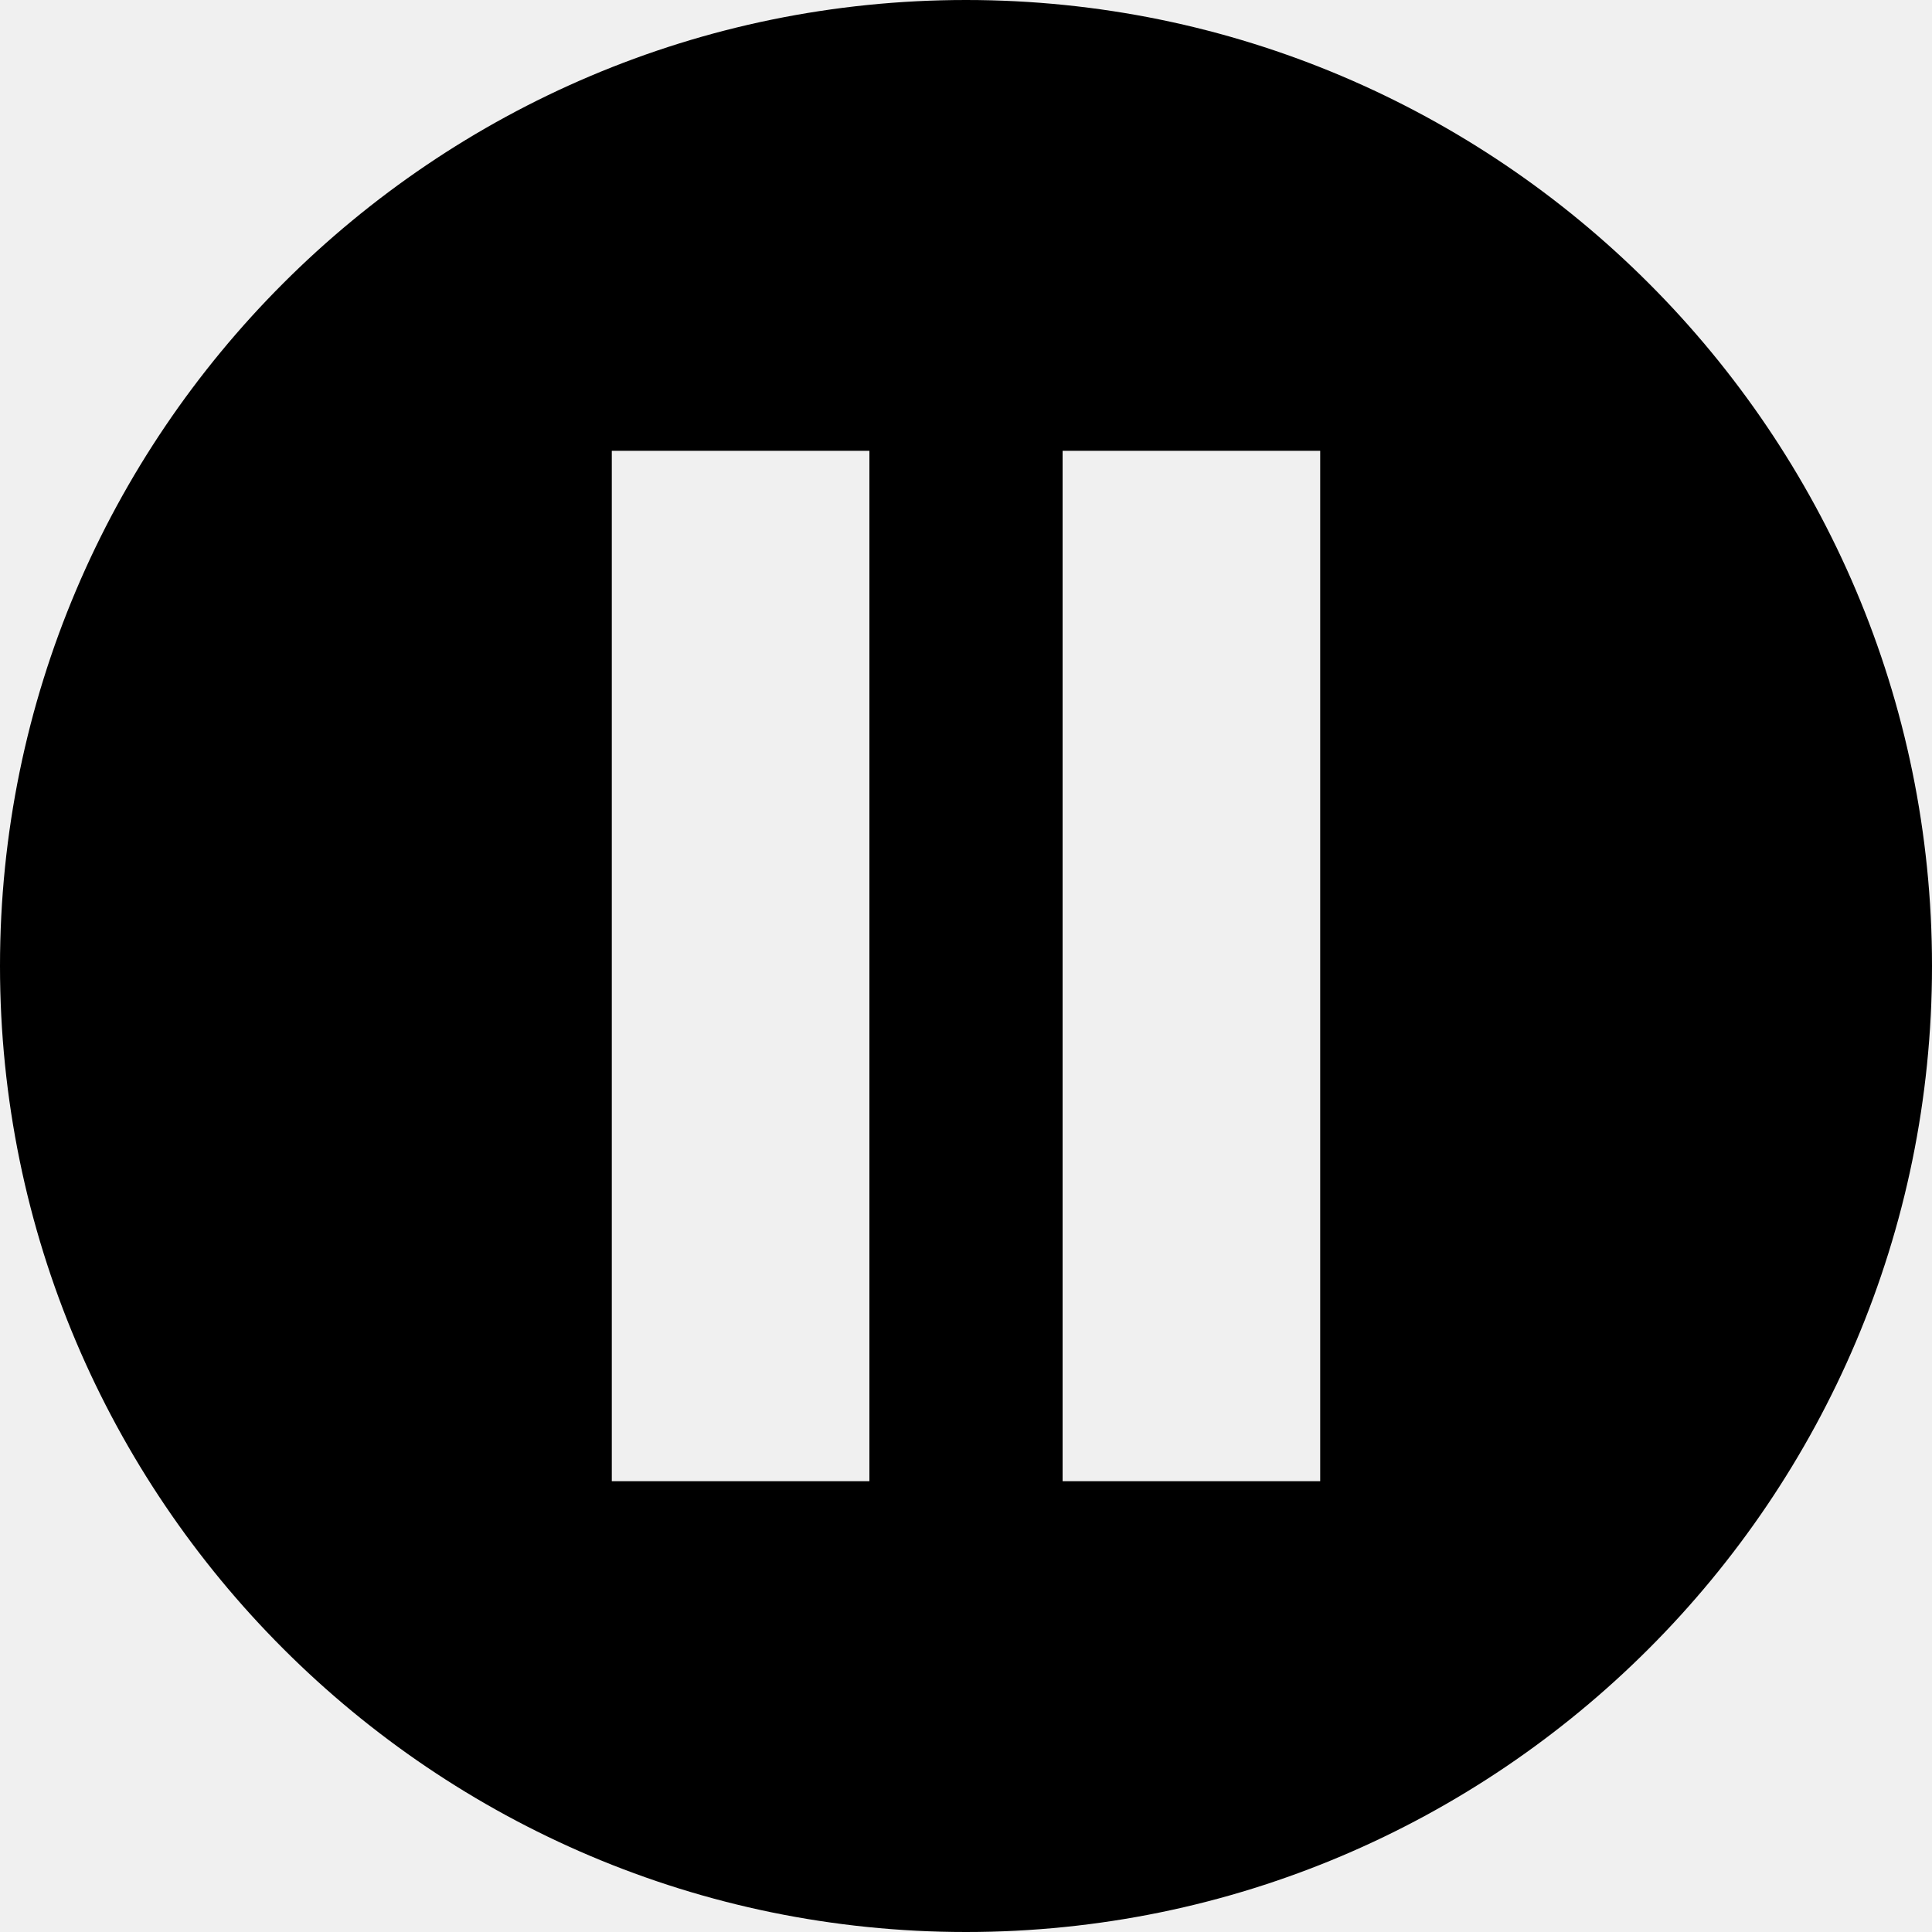
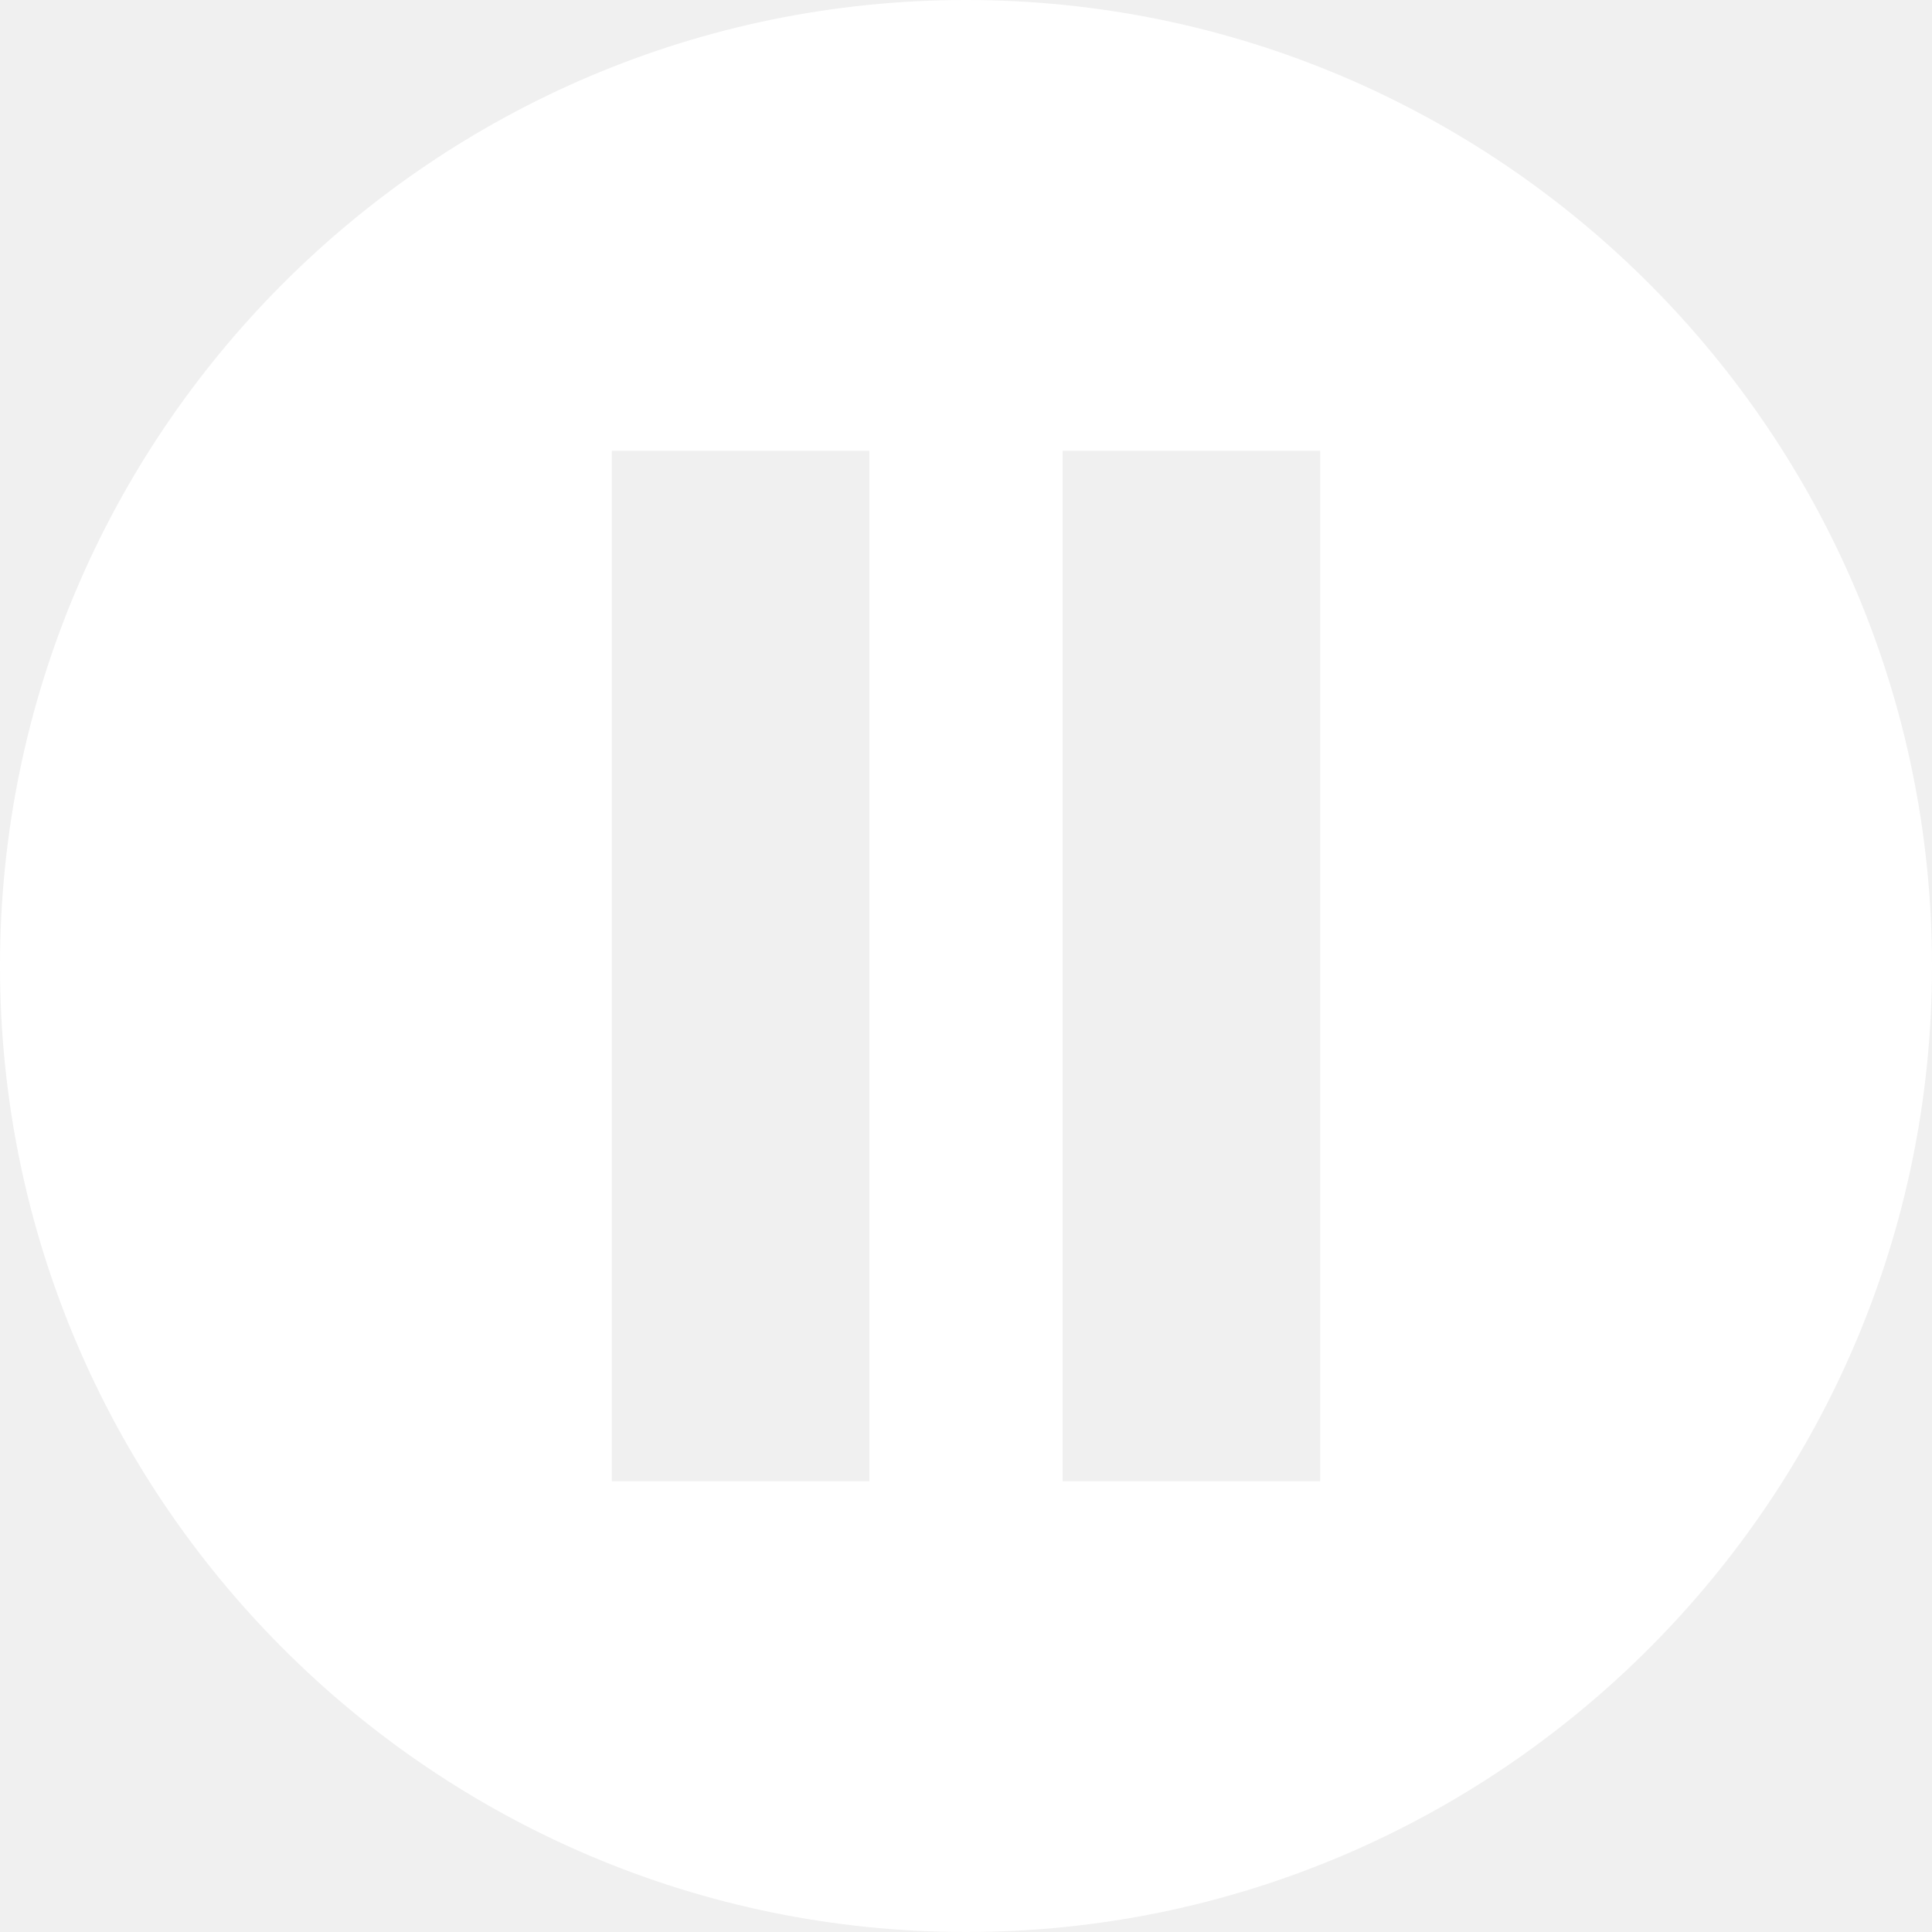
- <svg xmlns="http://www.w3.org/2000/svg" version="1.1" id="Capa_1" x="0px" y="0px" viewBox="0 0 60 60" style="enable-background:new 0 0 60 60;" xml:space="preserve">
+ <svg xmlns="http://www.w3.org/2000/svg" version="1.1" fill="#fff" id="Capa_1" x="0px" y="0px" viewBox="0 0 60 60" style="enable-background:new 0 0 60 60;" xml:space="preserve">
  <path d="M30,0C13.458,0,0,13.458,0,30s13.458,30,30,30s30-13.458,30-30S46.542,0,30,0z M27,46h-8V14h8V46z M41,46h-8V14h8V46z" />
  <g>
</g>
  <g>
</g>
  <g>
</g>
  <g>
</g>
  <g>
</g>
  <g>
</g>
  <g>
</g>
  <g>
</g>
  <g>
</g>
  <g>
</g>
  <g>
</g>
  <g>
</g>
  <g>
</g>
  <g>
</g>
  <g>
</g>
</svg>
